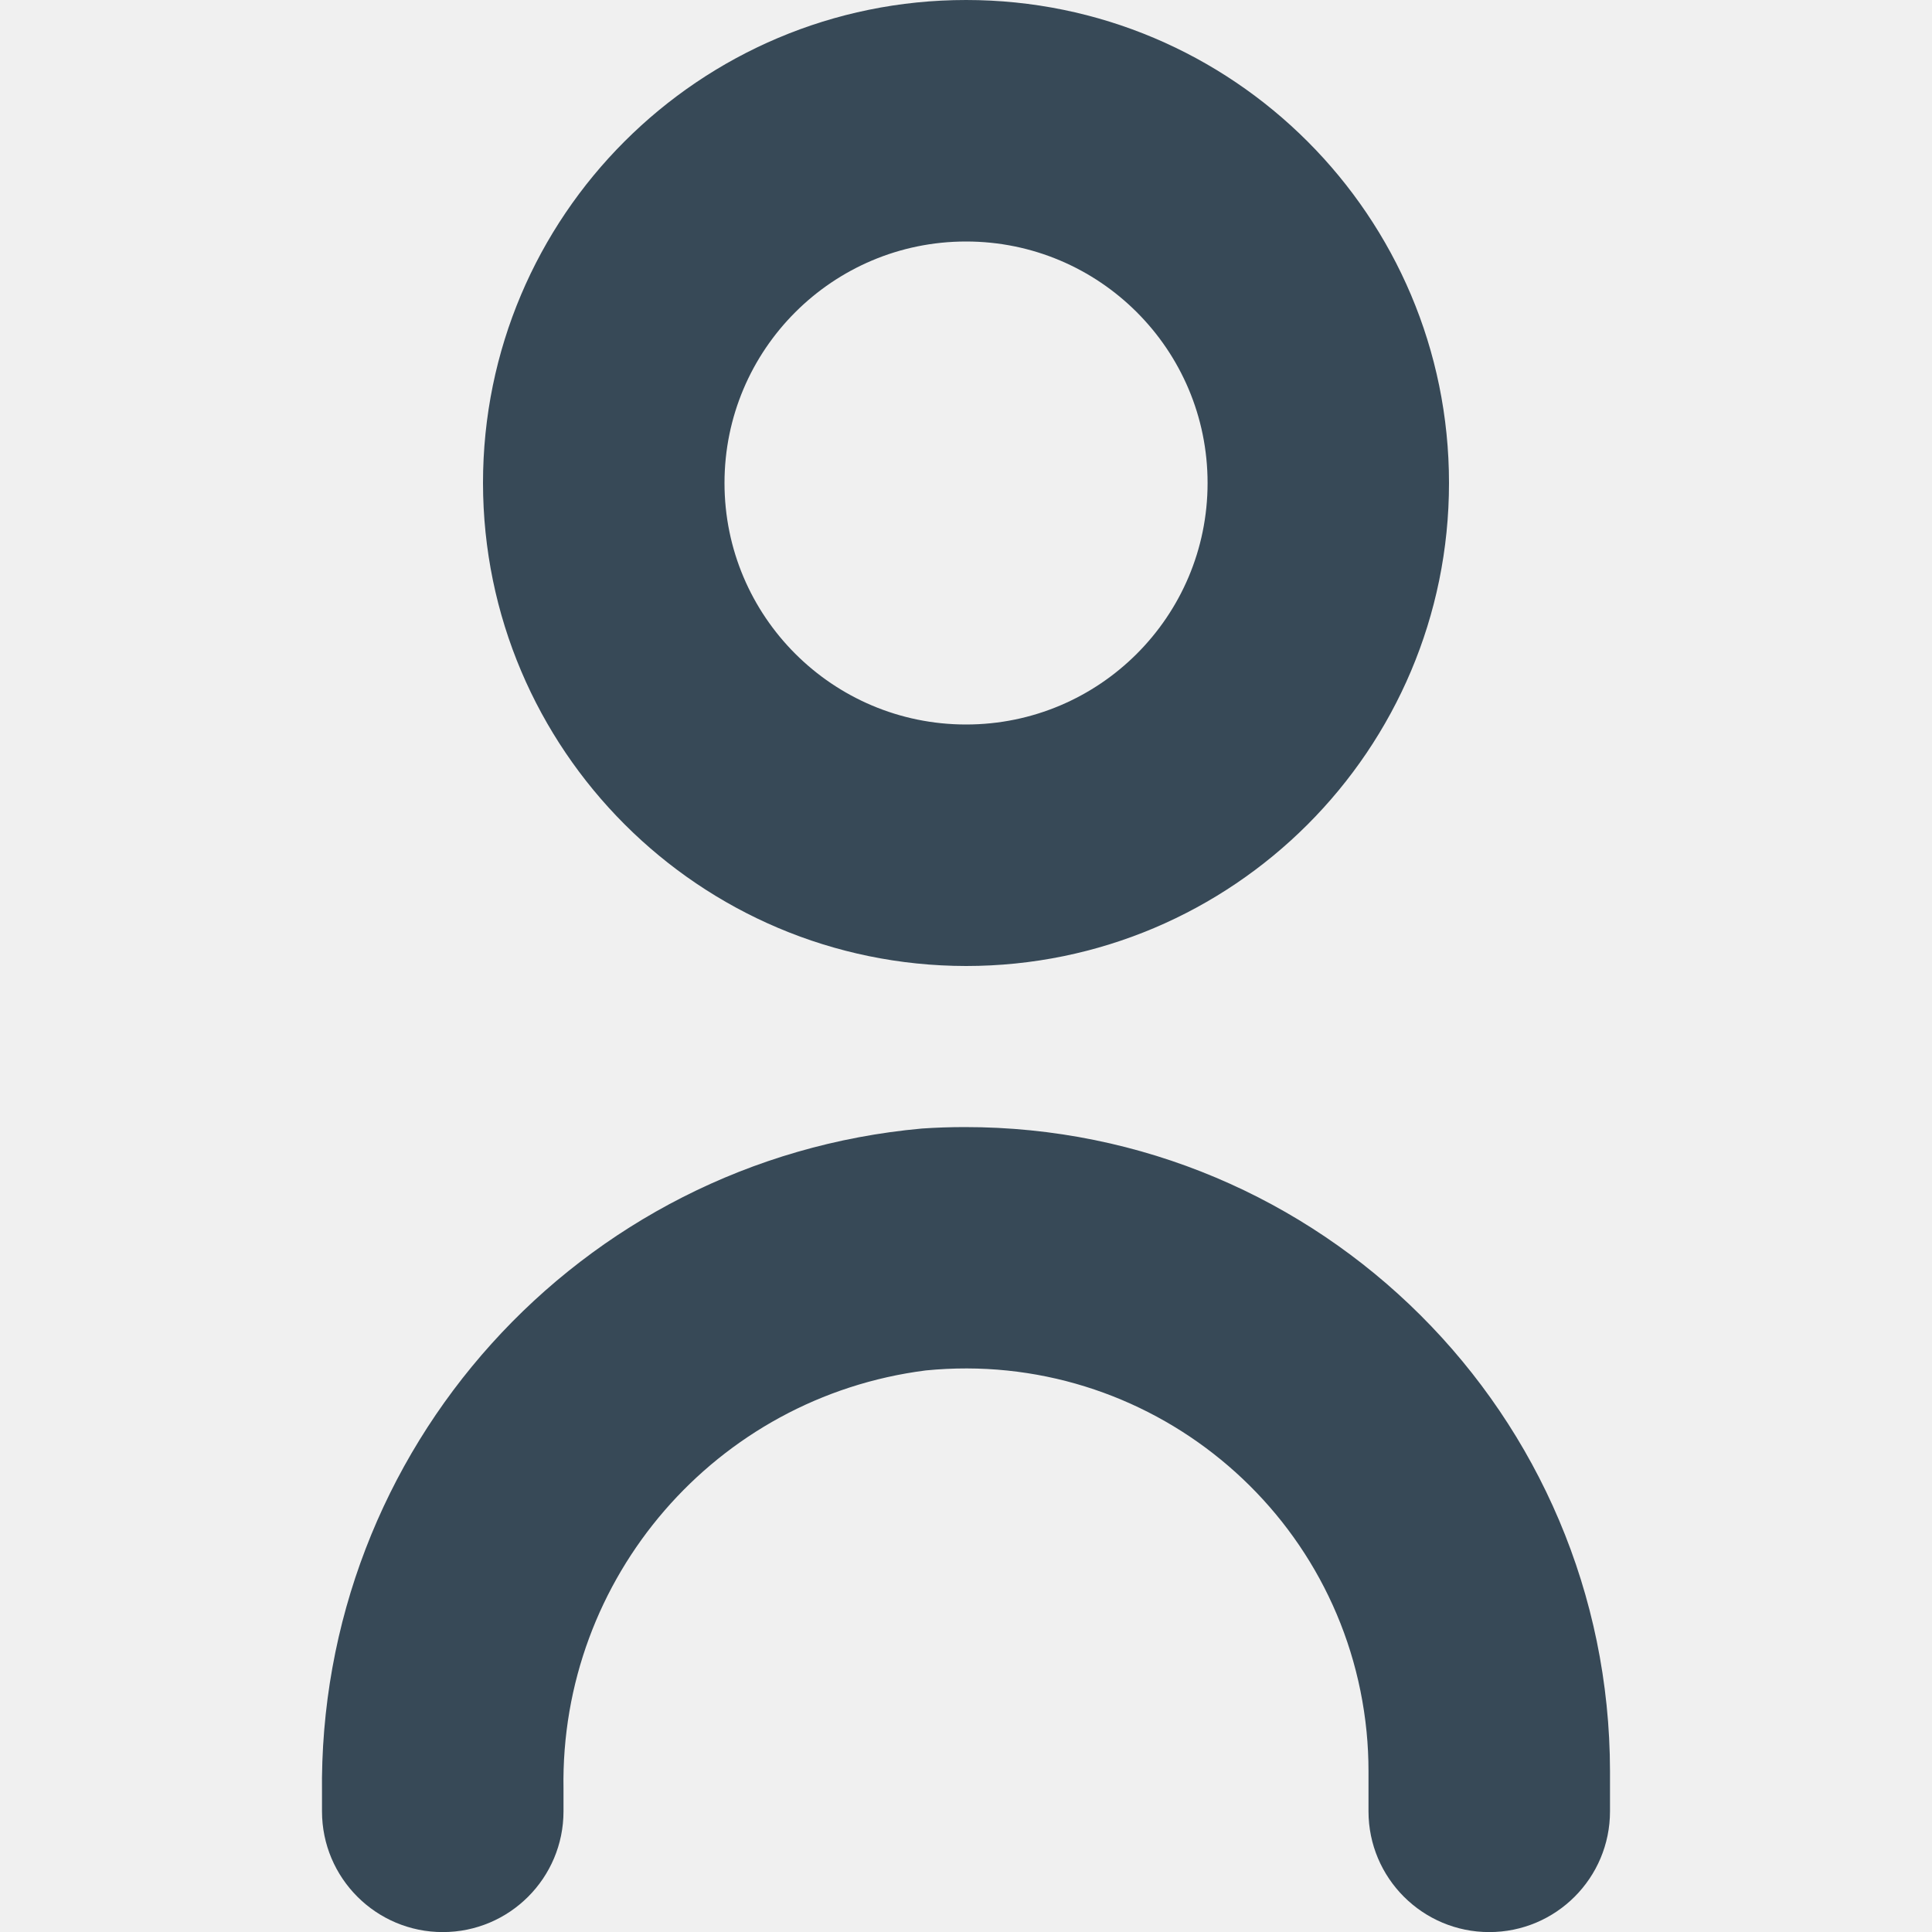
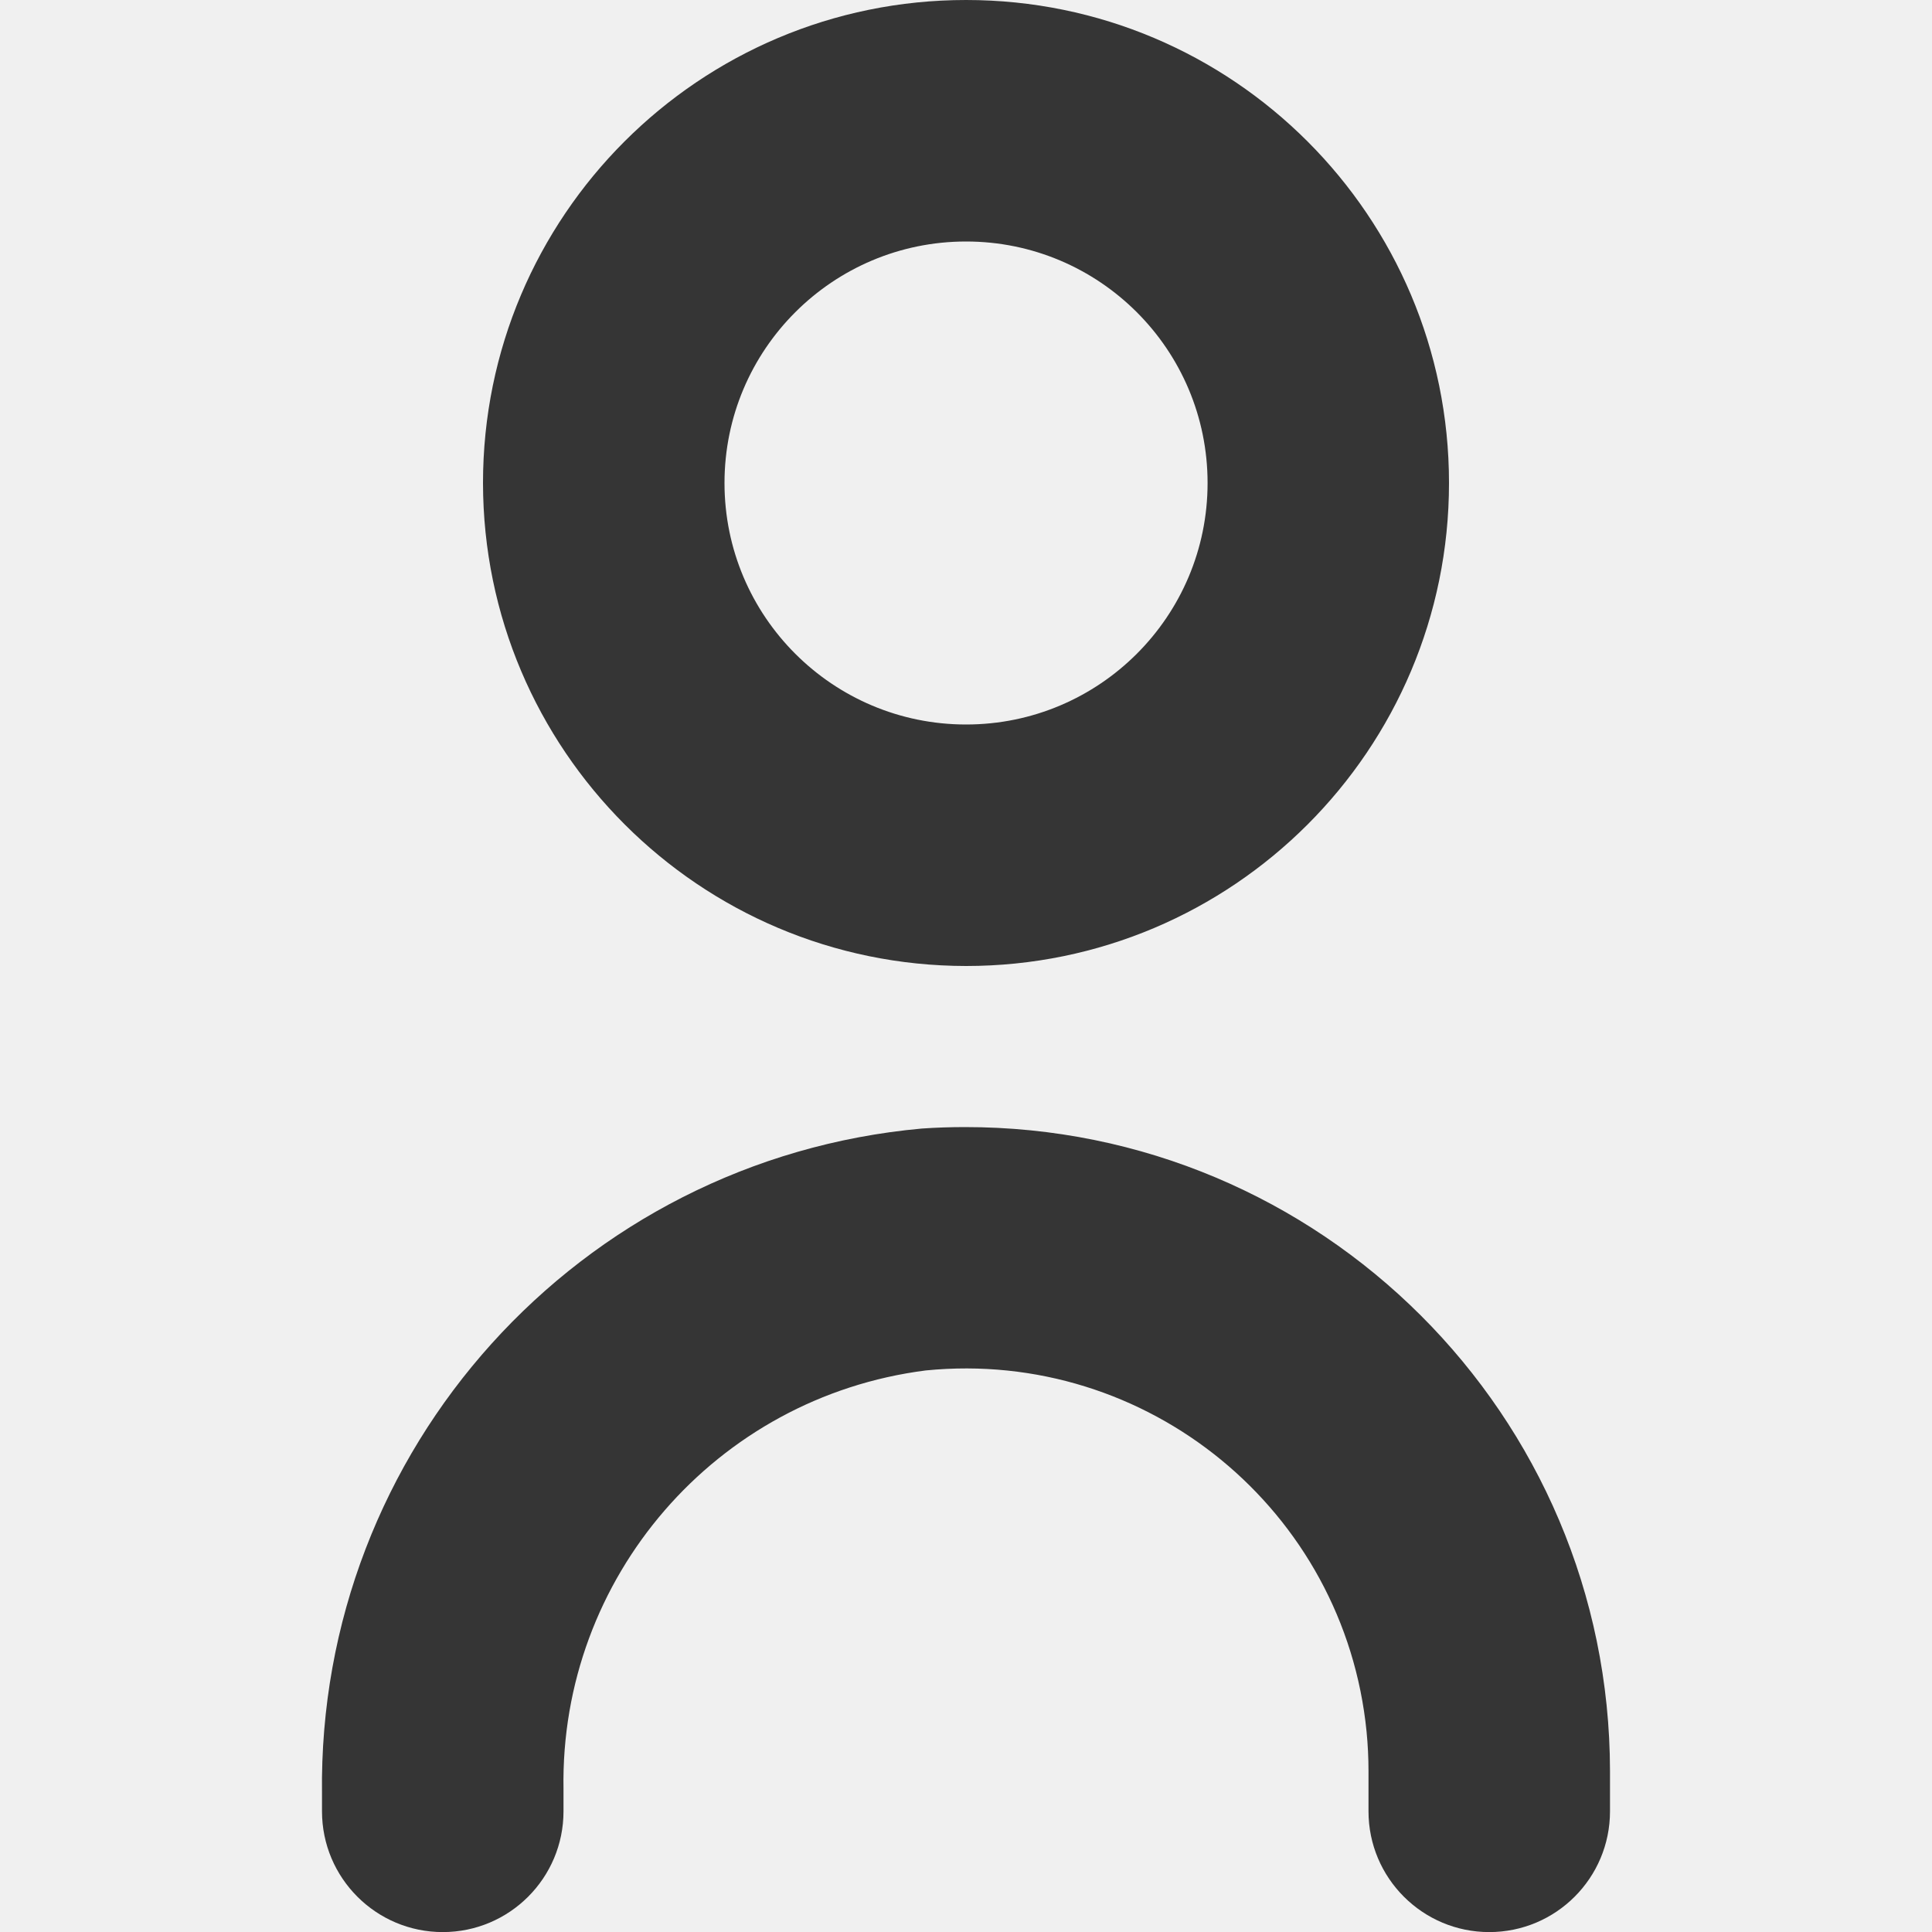
<svg xmlns="http://www.w3.org/2000/svg" width="24" height="24" viewBox="0 0 24 24" fill="none">
-   <g clip-path="url(#clip0_337_1405)">
-     <path d="M11.452 14.019C7.191 14.404 3.944 18.005 4 22.284V22.501C4 23.329 4.672 24.001 5.5 24.001C6.329 24.001 7 23.329 7 22.501V22.224C6.955 19.597 8.894 17.356 11.5 17.024C14.252 16.751 16.703 18.76 16.976 21.511C16.992 21.674 17 21.837 17 22.001V22.501C17 23.329 17.672 24.001 18.5 24.001C19.329 24.001 20 23.329 20 22.501V22.001C19.995 17.578 16.406 13.996 11.982 14.001C11.806 14.001 11.629 14.007 11.452 14.019Z" fill="#374957" />
-     <path d="M12.001 12C15.314 12 18 9.314 18 6C18 2.686 15.314 0 12.001 0C8.687 0 6 2.686 6 6C6.004 9.312 8.688 11.997 12.001 12ZM12.001 3C13.657 3 15.001 4.343 15.001 6C15.001 7.657 13.657 9 12.001 9C10.344 9 9 7.657 9 6C9 4.343 10.344 3 12.001 3Z" fill="#374957" />
+   <g clip-path="url(#clip0_572_1307)">
+     <path d="M11.453 14.019C7.191 14.404 3.944 18.005 4 22.284V22.501C4 23.329 4.672 24.001 5.5 24.001C6.329 24.001 7 23.329 7 22.501V22.224C6.955 19.597 8.894 17.356 11.501 17.024C14.252 16.751 16.703 18.76 16.976 21.511C16.992 21.674 17 21.837 17 22.001V22.501C17 23.329 17.672 24.001 18.5 24.001C19.329 24.001 20 23.329 20 22.501V22.001C19.996 17.577 16.406 13.996 11.983 14.001C11.806 14.001 11.629 14.007 11.453 14.019Z" fill="#353535" />
+     <path d="M12.001 12C15.314 12 18 9.314 18 6C18 2.686 15.314 0 12.001 0C8.687 0 6 2.686 6 6C6.004 9.312 8.688 11.997 12.001 12ZM12.001 3C13.657 3 15.001 4.343 15.001 6C15.001 7.657 13.657 9 12.001 9C10.344 9 9 7.657 9 6C9 4.343 10.344 3 12.001 3Z" fill="#353535" />
  </g>
  <defs>
-     <clipPath id="clip0_337_1405">
+     <clipPath id="clip0_572_1307">
      <rect width="24" height="24" fill="white" />
    </clipPath>
  </defs>
</svg>
